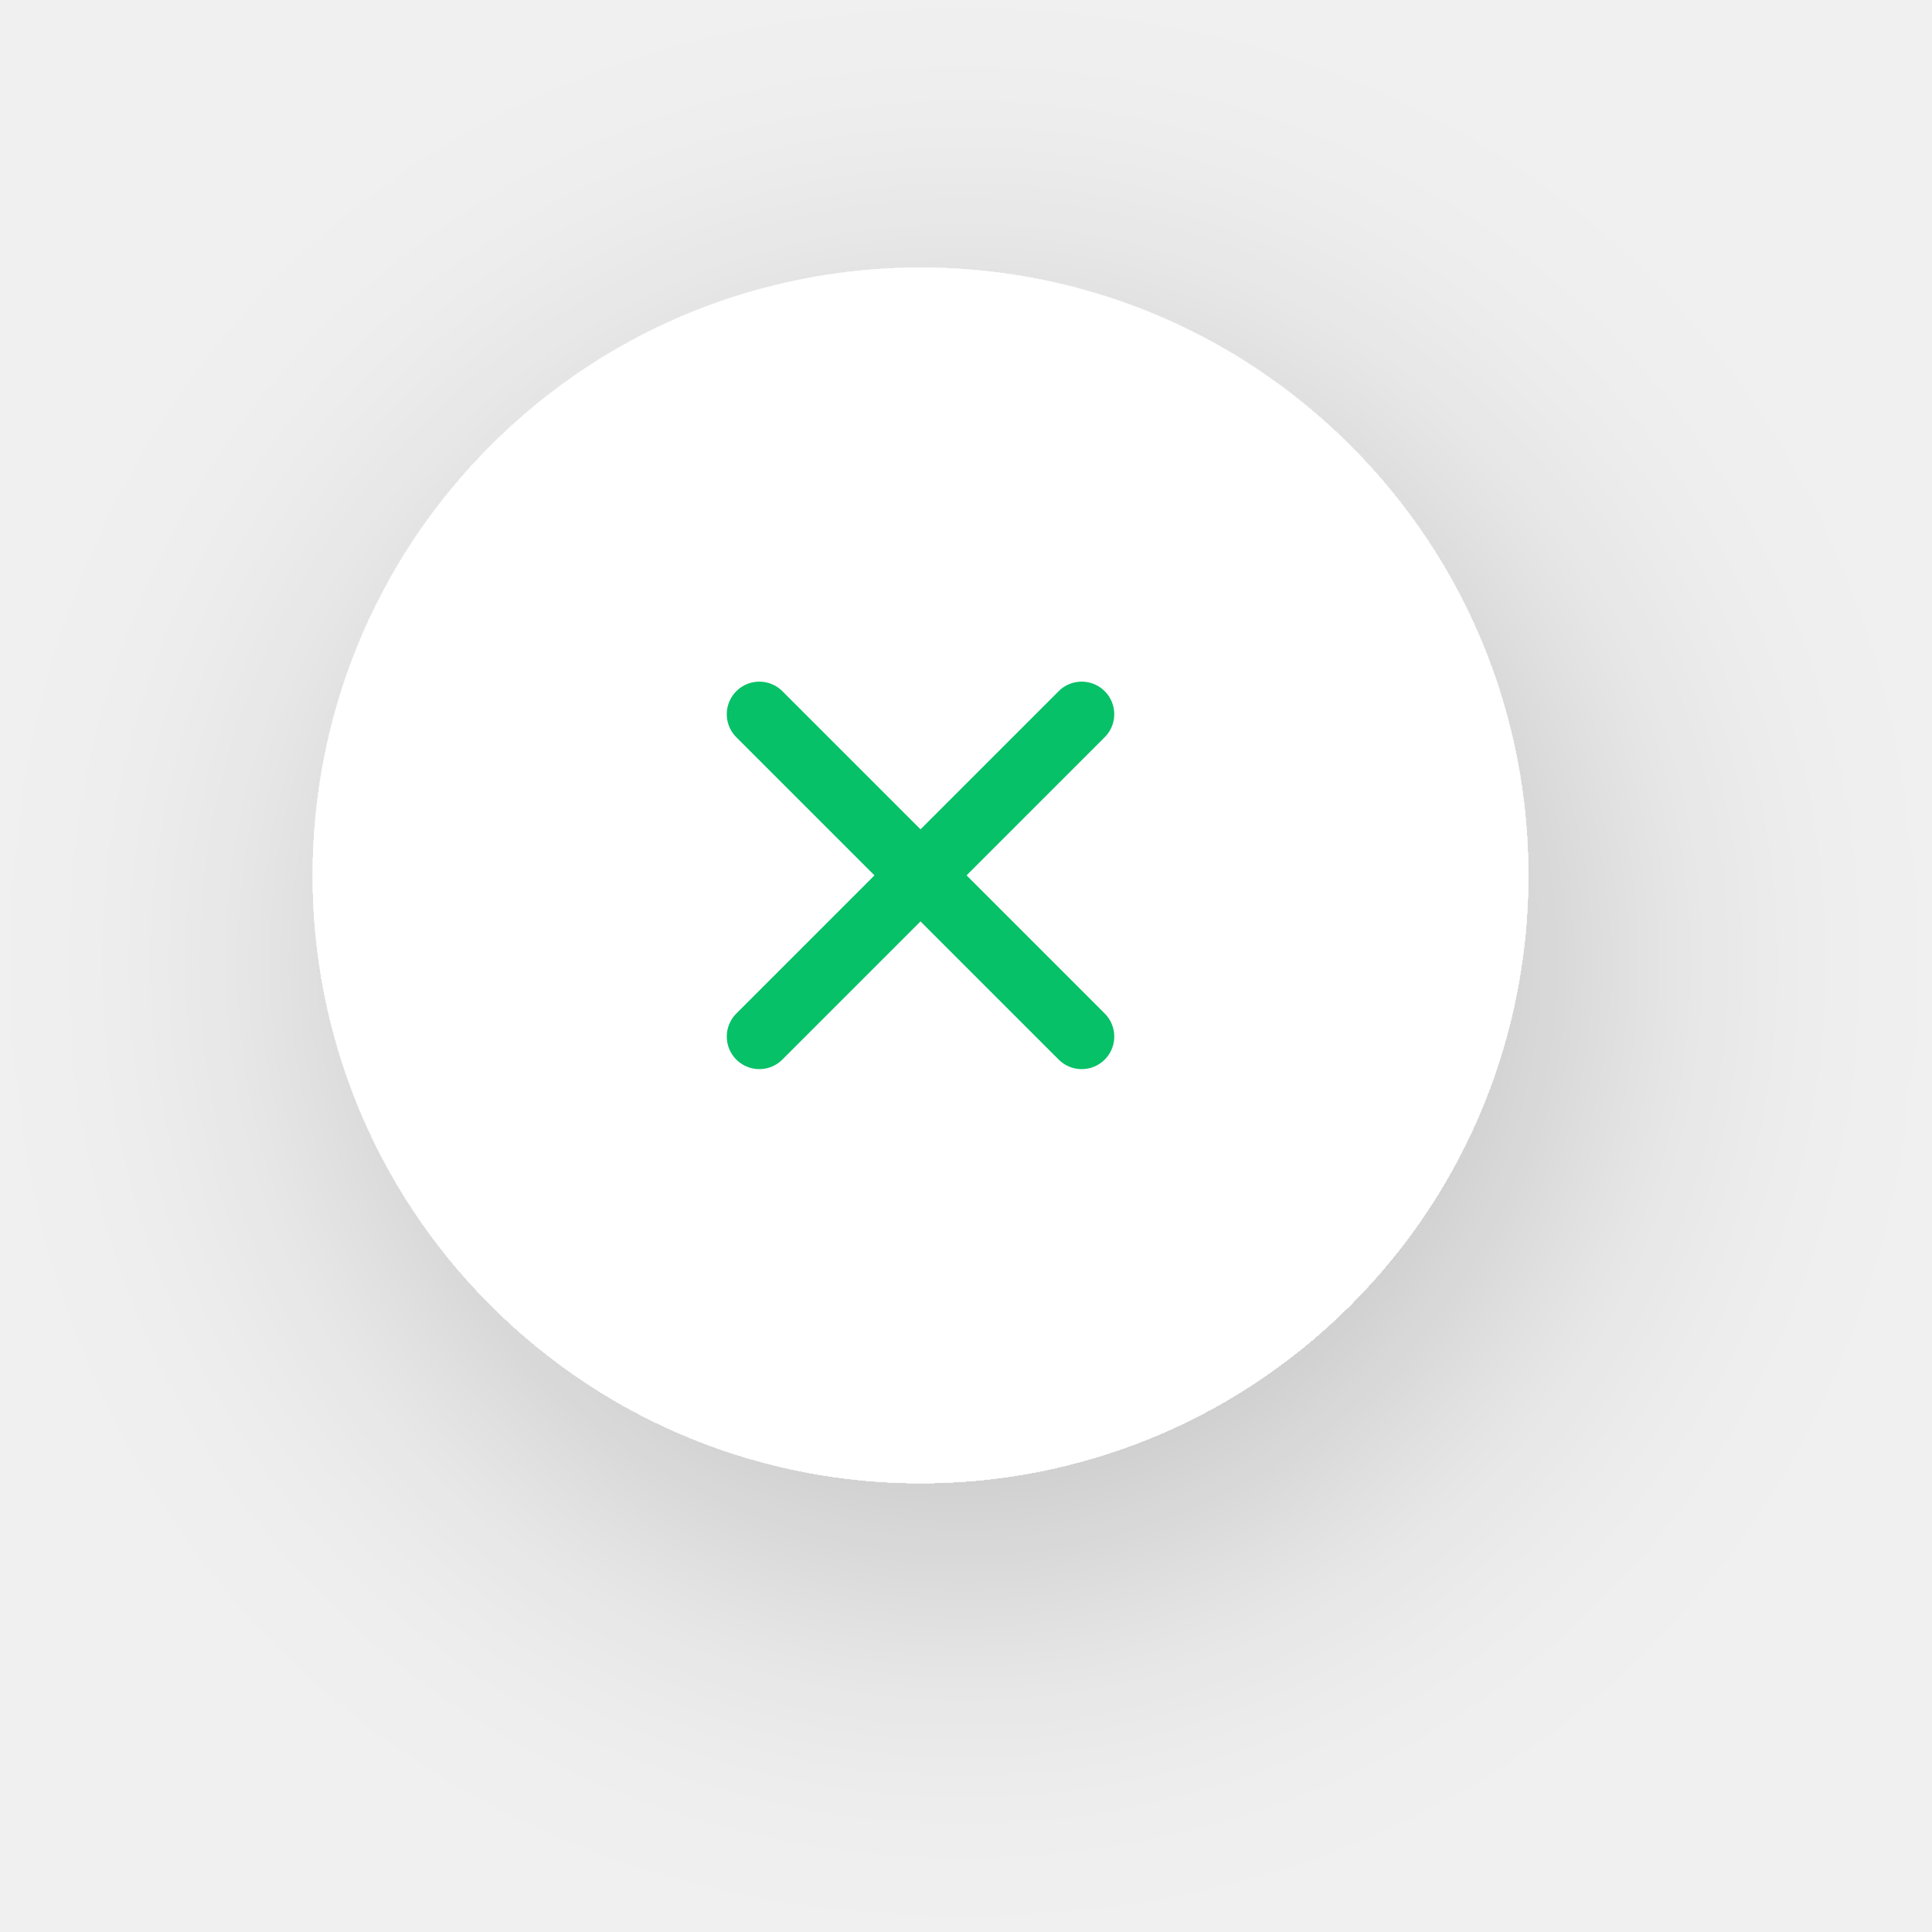
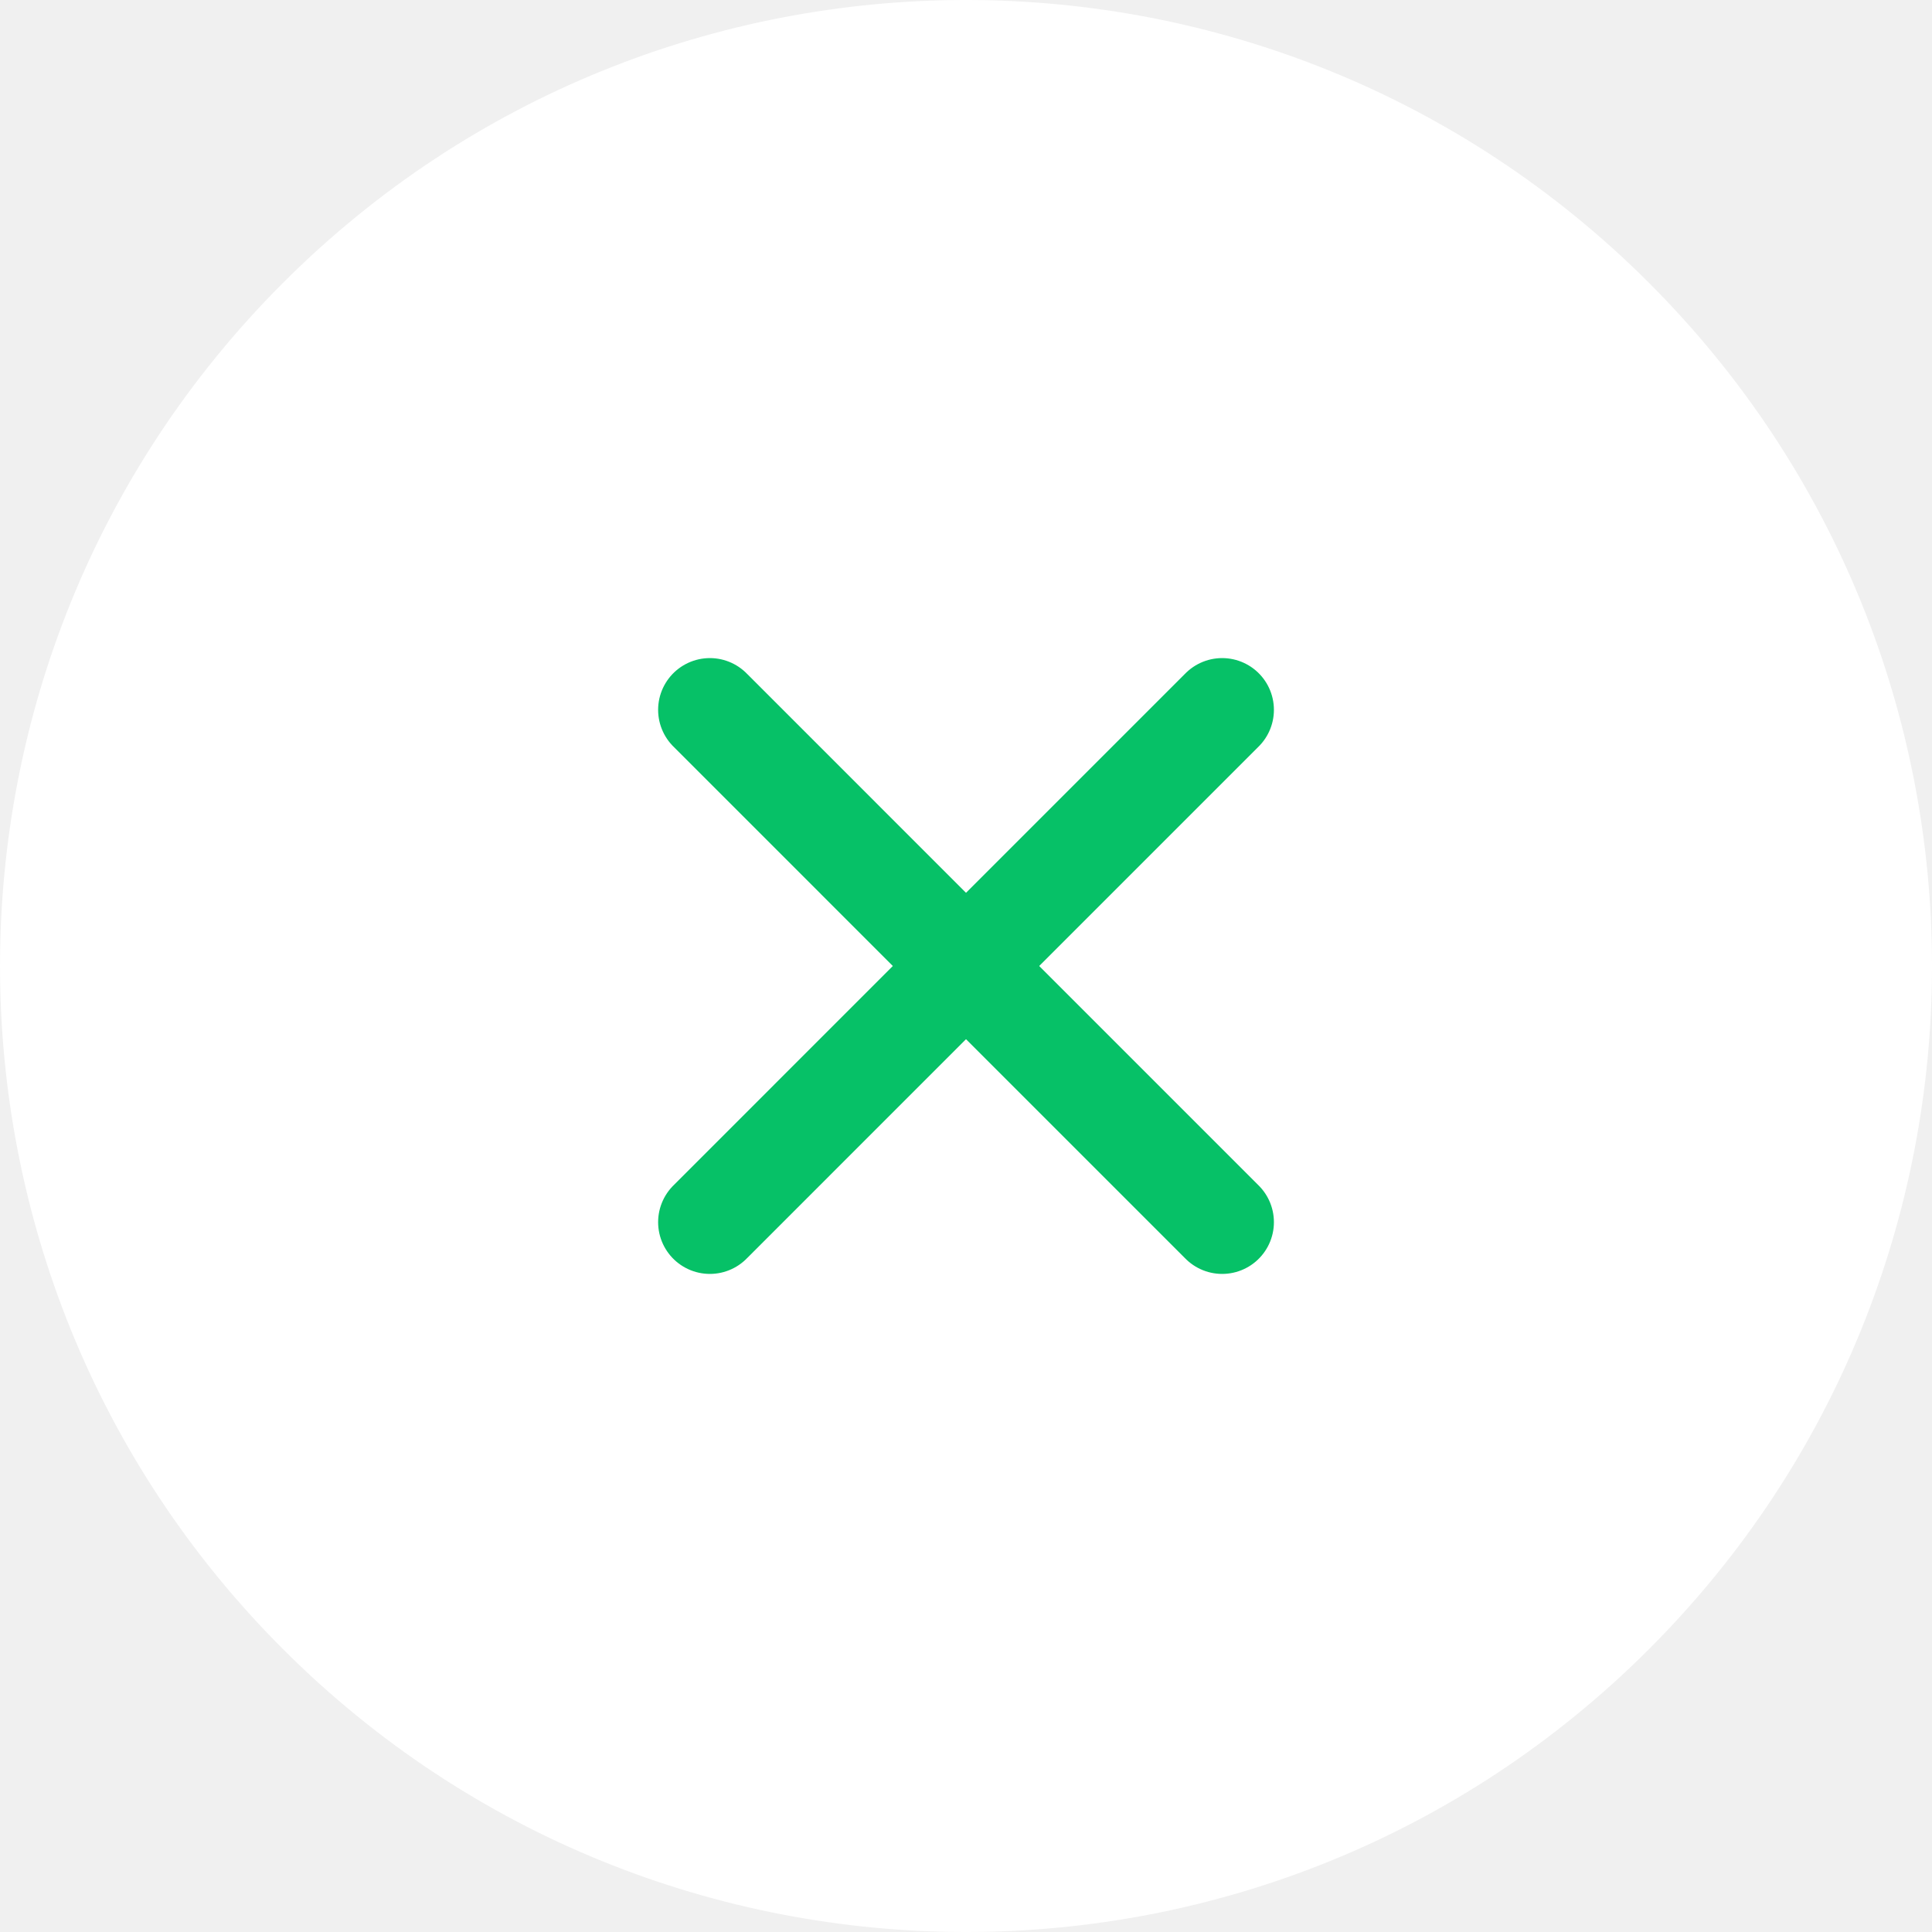
- <svg xmlns="http://www.w3.org/2000/svg" width="89" height="89" viewBox="0 0 89 89" fill="none">
-   <g filter="url(#filter0_d_1283_21097)">
-     <path d="M62.204 20.526C73.138 31.461 73.138 49.19 62.204 60.124C51.269 71.059 33.54 71.059 22.606 60.124C11.671 49.19 11.671 31.461 22.606 20.526C33.54 9.592 51.269 9.592 62.204 20.526Z" fill="white" />
-     <path d="M34.98 32.901L49.83 47.75" stroke="#06C167" stroke-width="3" stroke-linecap="round" stroke-linejoin="round" />
-     <path d="M49.829 32.901L34.98 47.75" stroke="#06C167" stroke-width="3" stroke-linecap="round" stroke-linejoin="round" />
-   </g>
-   <defs>
-     <filter id="filter0_d_1283_21097" x="0.404" y="0.325" width="88" height="88" filterUnits="userSpaceOnUse" color-interpolation-filters="sRGB">
-       <feFlood flood-opacity="0" result="BackgroundImageFix" />
-       <feColorMatrix in="SourceAlpha" type="matrix" values="0 0 0 0 0 0 0 0 0 0 0 0 0 0 0 0 0 0 127 0" result="hardAlpha" />
-       <feOffset dx="2" dy="4" />
-       <feGaussianBlur stdDeviation="8" />
-       <feComposite in2="hardAlpha" operator="out" />
-       <feColorMatrix type="matrix" values="0 0 0 0 0 0 0 0 0 0 0 0 0 0 0 0 0 0 0.2 0" />
-       <feBlend mode="normal" in2="BackgroundImageFix" result="effect1_dropShadow_1283_21097" />
-       <feBlend mode="normal" in="SourceGraphic" in2="effect1_dropShadow_1283_21097" result="shape" />
-     </filter>
-   </defs>
+ <svg xmlns="http://www.w3.org/2000/svg" width="56" height="56" viewBox="0 0 56 56" fill="none">
+   <path d="M47.799 8.201C58.734 19.136 58.734 36.864 47.799 47.799C36.865 58.734 19.136 58.734 8.201 47.799C-2.733 36.864 -2.733 19.136 8.201 8.201C19.136 -2.734 36.865 -2.734 47.799 8.201Z" fill="white" />
+   <path d="M20.576 20.575L35.425 35.425" stroke="#06C167" stroke-width="3" stroke-linecap="round" stroke-linejoin="round" />
+   <path d="M35.425 20.575L20.576 35.425" stroke="#06C167" stroke-width="3" stroke-linecap="round" stroke-linejoin="round" />
</svg>
